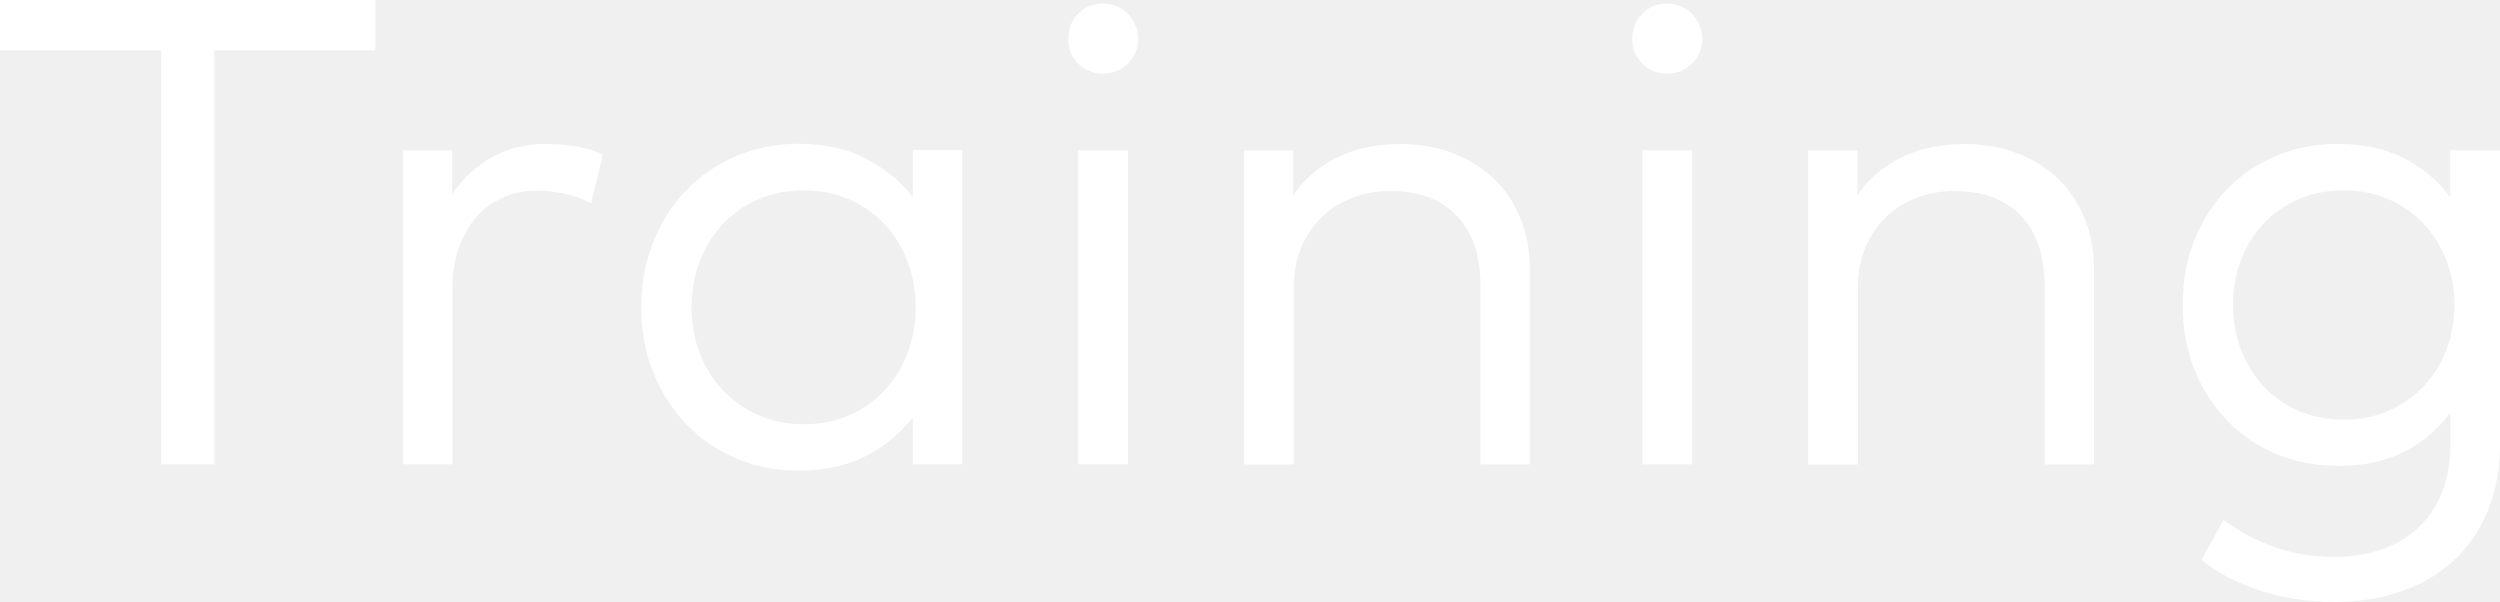
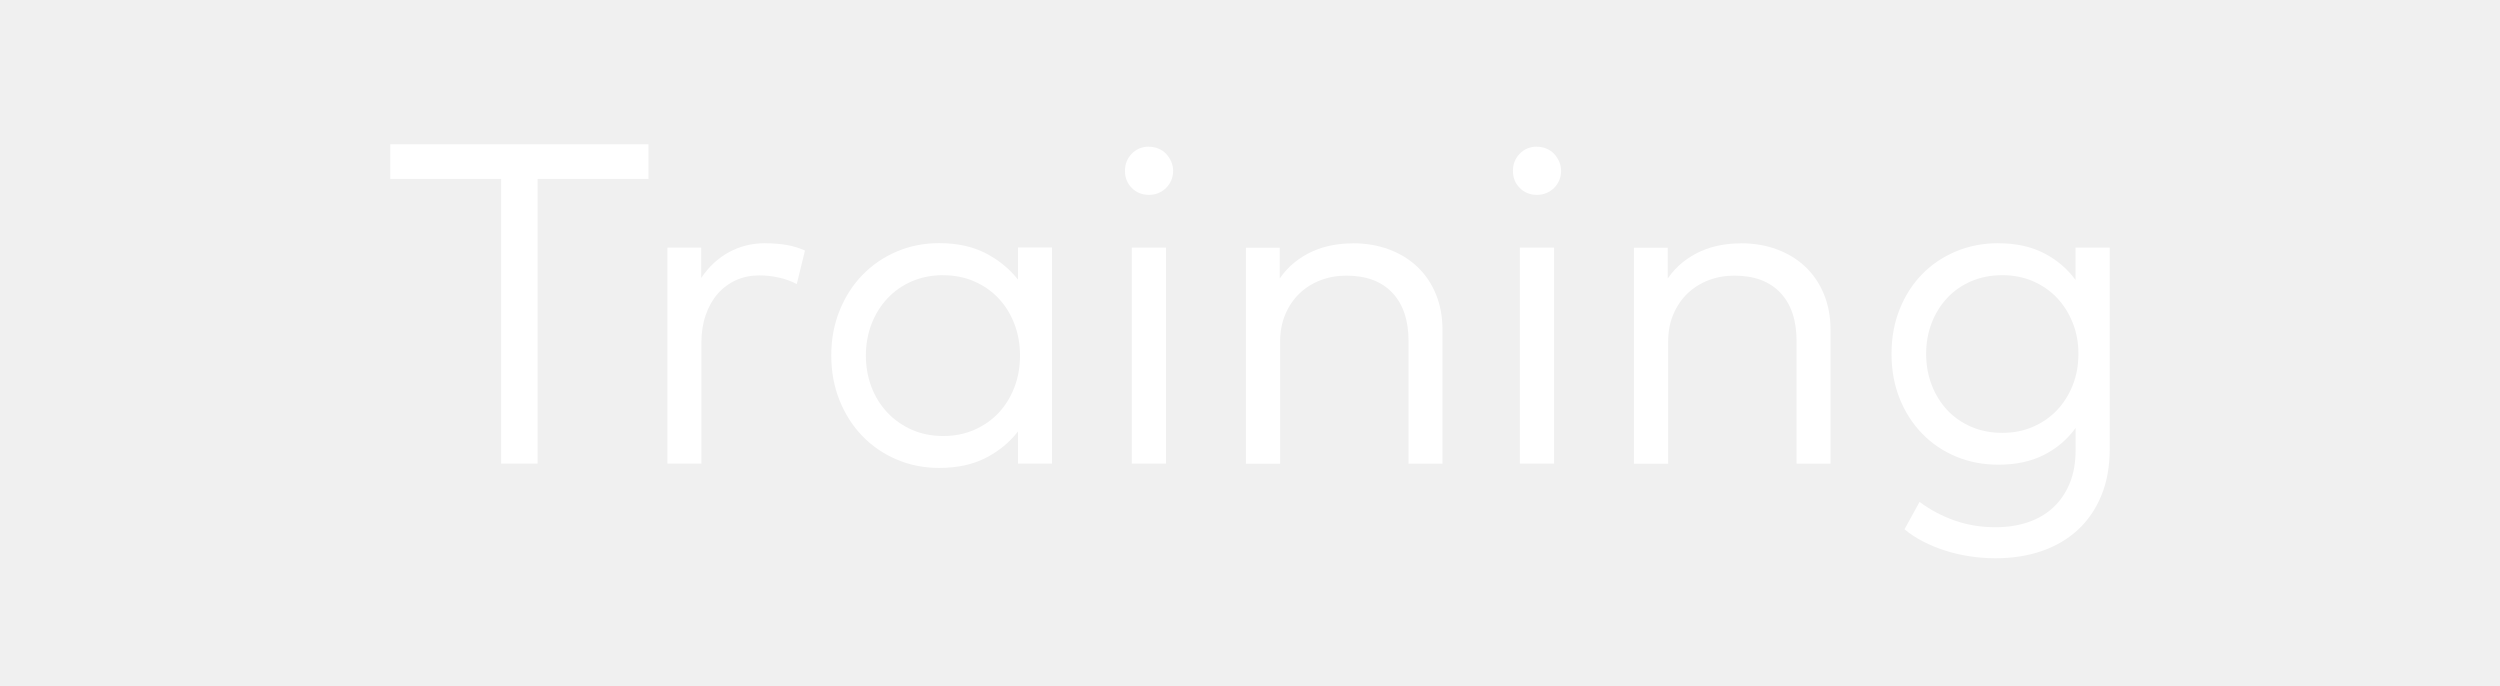
- <svg xmlns="http://www.w3.org/2000/svg" id="Layer_2" data-name="Layer 2" viewBox="0 0 293.13 70.58">
+ <svg xmlns="http://www.w3.org/2000/svg" id="Layer_2" data-name="Layer 2" viewBox="0 0 426.19 116.91">
  <defs>
    <style>
      .cls-1 {
        fill: #fff;
      }
    </style>
  </defs>
-   <path class="cls-1" d="M44.02,5.91h-18.9v48.53h-6.22V5.91H0V0h44.02v5.91h0Z" />
-   <path class="cls-1" d="M63.93,16.88c1.32,0,2.53.1,3.64.29,1.1.19,2.14.51,3.13.95l-1.4,5.72c-.91-.49-1.92-.86-3.05-1.11s-2.24-.37-3.33-.37c-1.45,0-2.78.27-3.99.82s-2.24,1.32-3.11,2.31c-.87,1-1.55,2.2-2.04,3.62-.49,1.41-.74,2.99-.74,4.72v20.61h-5.79V17.62h5.76v5.17c1.27-1.89,2.84-3.35,4.71-4.38,1.87-1.02,3.94-1.54,6.22-1.54h-.01Z" />
-   <path class="cls-1" d="M112.81,54.44h-5.79v-5.48c-1.48,1.89-3.32,3.4-5.54,4.53-2.22,1.13-4.85,1.69-7.91,1.69-2.59,0-5.01-.48-7.25-1.44s-4.19-2.29-5.83-3.99c-1.65-1.7-2.94-3.72-3.89-6.07s-1.42-4.91-1.42-7.68.47-5.29,1.42-7.64,2.24-4.37,3.89-6.07,3.59-3.03,5.83-3.99c2.24-.96,4.66-1.44,7.25-1.44,3.06,0,5.7.57,7.91,1.71s4.06,2.64,5.54,4.51v-5.48h5.79v36.84ZM94.26,22.32c-1.97,0-3.77.36-5.39,1.07s-3.01,1.69-4.16,2.94c-1.15,1.24-2.05,2.7-2.68,4.35-.63,1.66-.95,3.44-.95,5.33s.32,3.71.95,5.37c.64,1.66,1.54,3.11,2.7,4.35,1.17,1.24,2.56,2.22,4.18,2.94,1.62.71,3.4,1.07,5.35,1.07s3.68-.35,5.29-1.05c1.61-.7,2.99-1.66,4.14-2.88,1.15-1.22,2.05-2.67,2.7-4.35.65-1.69.97-3.5.97-5.44s-.33-3.75-.97-5.42c-.65-1.67-1.55-3.12-2.7-4.34s-2.53-2.18-4.14-2.88-3.37-1.05-5.29-1.05h0Z" />
-   <path class="cls-1" d="M129.34.43c.57,0,1.11.1,1.61.31.51.21.94.5,1.3.88s.65.82.88,1.32c.22.51.33,1.04.33,1.61s-.11,1.14-.33,1.63-.51.92-.88,1.28c-.36.36-.8.65-1.3.86s-1.04.31-1.61.31c-1.17,0-2.14-.39-2.92-1.17-.78-.78-1.17-1.75-1.17-2.92s.39-2.14,1.17-2.94c.78-.79,1.75-1.19,2.92-1.19v.02ZM132.25,54.44h-5.83V17.62h5.83v36.82Z" />
-   <path class="cls-1" d="M164.02,16.88c2.28,0,4.36.35,6.24,1.05s3.49,1.69,4.84,2.97,2.4,2.83,3.15,4.65c.75,1.81,1.13,3.84,1.13,6.07v22.83h-5.79v-20.92c0-3.53-.92-6.26-2.76-8.21s-4.46-2.92-7.85-2.92c-1.56,0-3.01.26-4.38.78-1.36.52-2.55,1.26-3.58,2.24-1.02.97-1.83,2.16-2.43,3.56s-.89,2.97-.89,4.71v20.77h-5.83V17.64h5.76v5.25c.75-1.09,1.61-2.02,2.57-2.78.96-.76,1.98-1.39,3.07-1.87s2.2-.82,3.34-1.03c1.14-.21,2.28-.31,3.42-.31v-.02Z" />
-   <path class="cls-1" d="M195.48.43c.57,0,1.11.1,1.61.31.51.21.94.5,1.3.88s.65.82.88,1.32c.22.51.33,1.04.33,1.61s-.11,1.14-.33,1.63-.51.92-.88,1.28c-.36.36-.8.65-1.3.86s-1.04.31-1.61.31c-1.17,0-2.14-.39-2.92-1.17-.78-.78-1.17-1.75-1.17-2.92s.39-2.14,1.17-2.94c.78-.79,1.75-1.19,2.92-1.19v.02ZM198.4,54.44h-5.83V17.62h5.83v36.82Z" />
-   <path class="cls-1" d="M230.17,16.88c2.28,0,4.36.35,6.24,1.05s3.49,1.69,4.84,2.97,2.4,2.83,3.15,4.65c.75,1.81,1.13,3.84,1.13,6.07v22.83h-5.79v-20.92c0-3.53-.92-6.26-2.76-8.21s-4.46-2.92-7.85-2.92c-1.56,0-3.01.26-4.38.78-1.36.52-2.55,1.26-3.58,2.24-1.02.97-1.83,2.16-2.43,3.56s-.89,2.97-.89,4.71v20.77h-5.83V17.64h5.76v5.25c.75-1.09,1.61-2.02,2.57-2.78.96-.76,1.98-1.39,3.07-1.87s2.2-.82,3.34-1.03c1.14-.21,2.28-.31,3.42-.31v-.02Z" />
-   <path class="cls-1" d="M274.15,16.88c2.98,0,5.57.56,7.76,1.69,2.19,1.13,3.99,2.65,5.39,4.57v-5.52h5.83v34.3c0,3.01-.48,5.67-1.44,7.99s-2.3,4.27-4.02,5.85-3.78,2.78-6.16,3.6-5,1.22-7.85,1.22c-1.48,0-2.94-.11-4.38-.33s-2.83-.54-4.18-.97-2.61-.95-3.79-1.56-2.24-1.3-3.17-2.08l2.57-4.67c1.76,1.32,3.73,2.37,5.91,3.15s4.52,1.17,7.04,1.17c2,0,3.83-.28,5.5-.84s3.11-1.39,4.32-2.51c1.21-1.12,2.14-2.49,2.82-4.12.67-1.63,1.01-3.53,1.01-5.68v-3.77c-1.4,1.94-3.2,3.47-5.39,4.59-2.19,1.11-4.78,1.67-7.76,1.67-2.59,0-5-.46-7.21-1.38-2.22-.92-4.14-2.22-5.77-3.89-1.63-1.67-2.92-3.66-3.85-5.97s-1.4-4.86-1.4-7.66.47-5.32,1.4-7.64,2.22-4.31,3.85-5.97,3.56-2.95,5.77-3.87c2.22-.92,4.62-1.38,7.21-1.38h-.01ZM274.81,22.32c-1.94,0-3.72.35-5.33,1.05s-2.97,1.66-4.1,2.88-2,2.64-2.62,4.26-.93,3.36-.93,5.23.31,3.62.93,5.25c.62,1.63,1.5,3.06,2.62,4.28,1.13,1.22,2.5,2.18,4.1,2.88,1.61.7,3.38,1.05,5.33,1.05s3.64-.34,5.23-1.03,2.96-1.63,4.1-2.84,2.04-2.62,2.68-4.26c.65-1.63.97-3.41.97-5.33s-.32-3.66-.97-5.29-1.54-3.05-2.68-4.26-2.51-2.15-4.1-2.84-3.34-1.03-5.23-1.03Z" />
+   <path class="cls-1" d="M110.55,30.5h-18.9v48.53h-6.22V30.5h-18.9v-5.91h44.02v5.91h0Z" />
+   <path class="cls-1" d="M130.46,41.47c1.32,0,2.53.1,3.64.29,1.1.19,2.14.51,3.13.95l-1.4,5.72c-.91-.49-1.92-.86-3.05-1.11s-2.24-.37-3.33-.37c-1.45,0-2.78.27-3.99.82s-2.24,1.32-3.11,2.31c-.87,1-1.55,2.2-2.04,3.62-.49,1.41-.74,2.99-.74,4.72v20.61h-5.79v-36.82h5.76v5.17c1.27-1.89,2.84-3.35,4.71-4.38,1.87-1.02,3.94-1.54,6.22-1.54h-.01Z" />
+   <path class="cls-1" d="M179.34,79.03h-5.79v-5.48c-1.48,1.89-3.32,3.4-5.54,4.53-2.22,1.13-4.85,1.69-7.91,1.69-2.59,0-5.01-.48-7.25-1.44s-4.19-2.29-5.83-3.99c-1.65-1.7-2.94-3.72-3.89-6.07s-1.42-4.91-1.42-7.68.47-5.29,1.42-7.64,2.24-4.37,3.89-6.07,3.59-3.03,5.83-3.99c2.24-.96,4.66-1.44,7.25-1.44,3.06,0,5.7.57,7.91,1.71s4.06,2.64,5.54,4.51v-5.48h5.79v36.84ZM160.79,46.91c-1.97,0-3.77.36-5.39,1.07s-3.01,1.69-4.16,2.94c-1.15,1.24-2.05,2.7-2.68,4.35-.63,1.66-.95,3.44-.95,5.33s.32,3.71.95,5.37c.64,1.66,1.54,3.11,2.7,4.35,1.17,1.24,2.56,2.22,4.18,2.94,1.62.71,3.4,1.07,5.35,1.07s3.68-.35,5.29-1.05c1.61-.7,2.99-1.66,4.14-2.88,1.15-1.22,2.05-2.67,2.7-4.35.65-1.69.97-3.5.97-5.44s-.33-3.75-.97-5.42c-.65-1.67-1.55-3.12-2.7-4.34s-2.53-2.18-4.14-2.88-3.37-1.05-5.29-1.05h0Z" />
+   <path class="cls-1" d="M195.87,25.02c.57,0,1.11.1,1.61.31.51.21.94.5,1.3.88s.65.82.88,1.32c.22.51.33,1.04.33,1.61s-.11,1.14-.33,1.63-.51.92-.88,1.28c-.36.36-.8.65-1.3.86s-1.04.31-1.61.31c-1.17,0-2.14-.39-2.92-1.17-.78-.78-1.17-1.75-1.17-2.92s.39-2.14,1.17-2.94c.78-.79,1.75-1.19,2.92-1.19v.02ZM198.78,79.03h-5.83v-36.82h5.83v36.82Z" />
+   <path class="cls-1" d="M230.55,41.47c2.28,0,4.36.35,6.24,1.05s3.49,1.69,4.84,2.97,2.4,2.83,3.15,4.65c.75,1.81,1.13,3.84,1.13,6.07v22.83h-5.79v-20.92c0-3.53-.92-6.26-2.76-8.21s-4.46-2.92-7.85-2.92c-1.56,0-3.01.26-4.38.78-1.36.52-2.55,1.26-3.58,2.24-1.02.97-1.83,2.16-2.43,3.56s-.89,2.97-.89,4.71v20.77h-5.83v-36.82h5.76v5.25c.75-1.09,1.61-2.02,2.57-2.78.96-.76,1.98-1.39,3.07-1.87s2.2-.82,3.34-1.03c1.14-.21,2.28-.31,3.42-.31v-.02Z" />
+   <path class="cls-1" d="M262.01,25.02c.57,0,1.11.1,1.61.31.51.21.94.5,1.3.88s.65.82.88,1.32c.22.51.33,1.04.33,1.61s-.11,1.14-.33,1.63-.51.92-.88,1.28c-.36.36-.8.65-1.3.86s-1.04.31-1.61.31c-1.17,0-2.14-.39-2.92-1.17-.78-.78-1.17-1.75-1.17-2.92s.39-2.14,1.17-2.94c.78-.79,1.75-1.19,2.92-1.19v.02ZM264.93,79.03h-5.83v-36.82h5.83v36.82Z" />
+   <path class="cls-1" d="M296.7,41.47c2.28,0,4.36.35,6.24,1.05s3.49,1.69,4.84,2.97,2.4,2.83,3.15,4.65c.75,1.81,1.13,3.84,1.13,6.07v22.83h-5.79v-20.92c0-3.53-.92-6.26-2.76-8.21s-4.46-2.92-7.85-2.92c-1.56,0-3.01.26-4.38.78-1.36.52-2.55,1.26-3.58,2.24-1.02.97-1.83,2.16-2.43,3.56s-.89,2.97-.89,4.71v20.77h-5.83v-36.82h5.76v5.25c.75-1.09,1.61-2.02,2.57-2.78.96-.76,1.98-1.39,3.07-1.87s2.2-.82,3.34-1.03c1.14-.21,2.28-.31,3.42-.31v-.02Z" />
+   <path class="cls-1" d="M340.68,41.47c2.98,0,5.57.56,7.76,1.69,2.19,1.13,3.99,2.65,5.39,4.57v-5.52h5.83v34.3c0,3.01-.48,5.67-1.44,7.99s-2.3,4.27-4.02,5.85-3.78,2.78-6.16,3.6-5,1.22-7.85,1.22c-1.48,0-2.94-.11-4.38-.33s-2.83-.54-4.18-.97-2.61-.95-3.79-1.56-2.24-1.3-3.17-2.08l2.57-4.67c1.76,1.32,3.73,2.37,5.91,3.15s4.52,1.17,7.04,1.17c2,0,3.83-.28,5.5-.84s3.11-1.39,4.32-2.51c1.21-1.12,2.14-2.49,2.82-4.12.67-1.63,1.01-3.53,1.01-5.68v-3.77c-1.4,1.94-3.2,3.47-5.39,4.59-2.19,1.11-4.78,1.67-7.76,1.67-2.59,0-5-.46-7.21-1.38-2.22-.92-4.14-2.22-5.77-3.89-1.63-1.67-2.92-3.66-3.85-5.97s-1.4-4.86-1.4-7.66.47-5.32,1.4-7.64,2.22-4.31,3.85-5.97,3.56-2.95,5.77-3.87c2.22-.92,4.62-1.38,7.21-1.38h-.01ZM341.34,46.91c-1.94,0-3.72.35-5.33,1.05s-2.97,1.66-4.1,2.88-2,2.64-2.62,4.26-.93,3.36-.93,5.23.31,3.62.93,5.25c.62,1.63,1.5,3.06,2.62,4.28,1.13,1.22,2.5,2.18,4.1,2.88,1.61.7,3.38,1.05,5.33,1.05s3.64-.34,5.23-1.03,2.96-1.63,4.1-2.84,2.04-2.62,2.68-4.26c.65-1.63.97-3.41.97-5.33s-.32-3.66-.97-5.29-1.54-3.05-2.68-4.26-2.51-2.15-4.1-2.84-3.34-1.03-5.23-1.03Z" />
</svg>
